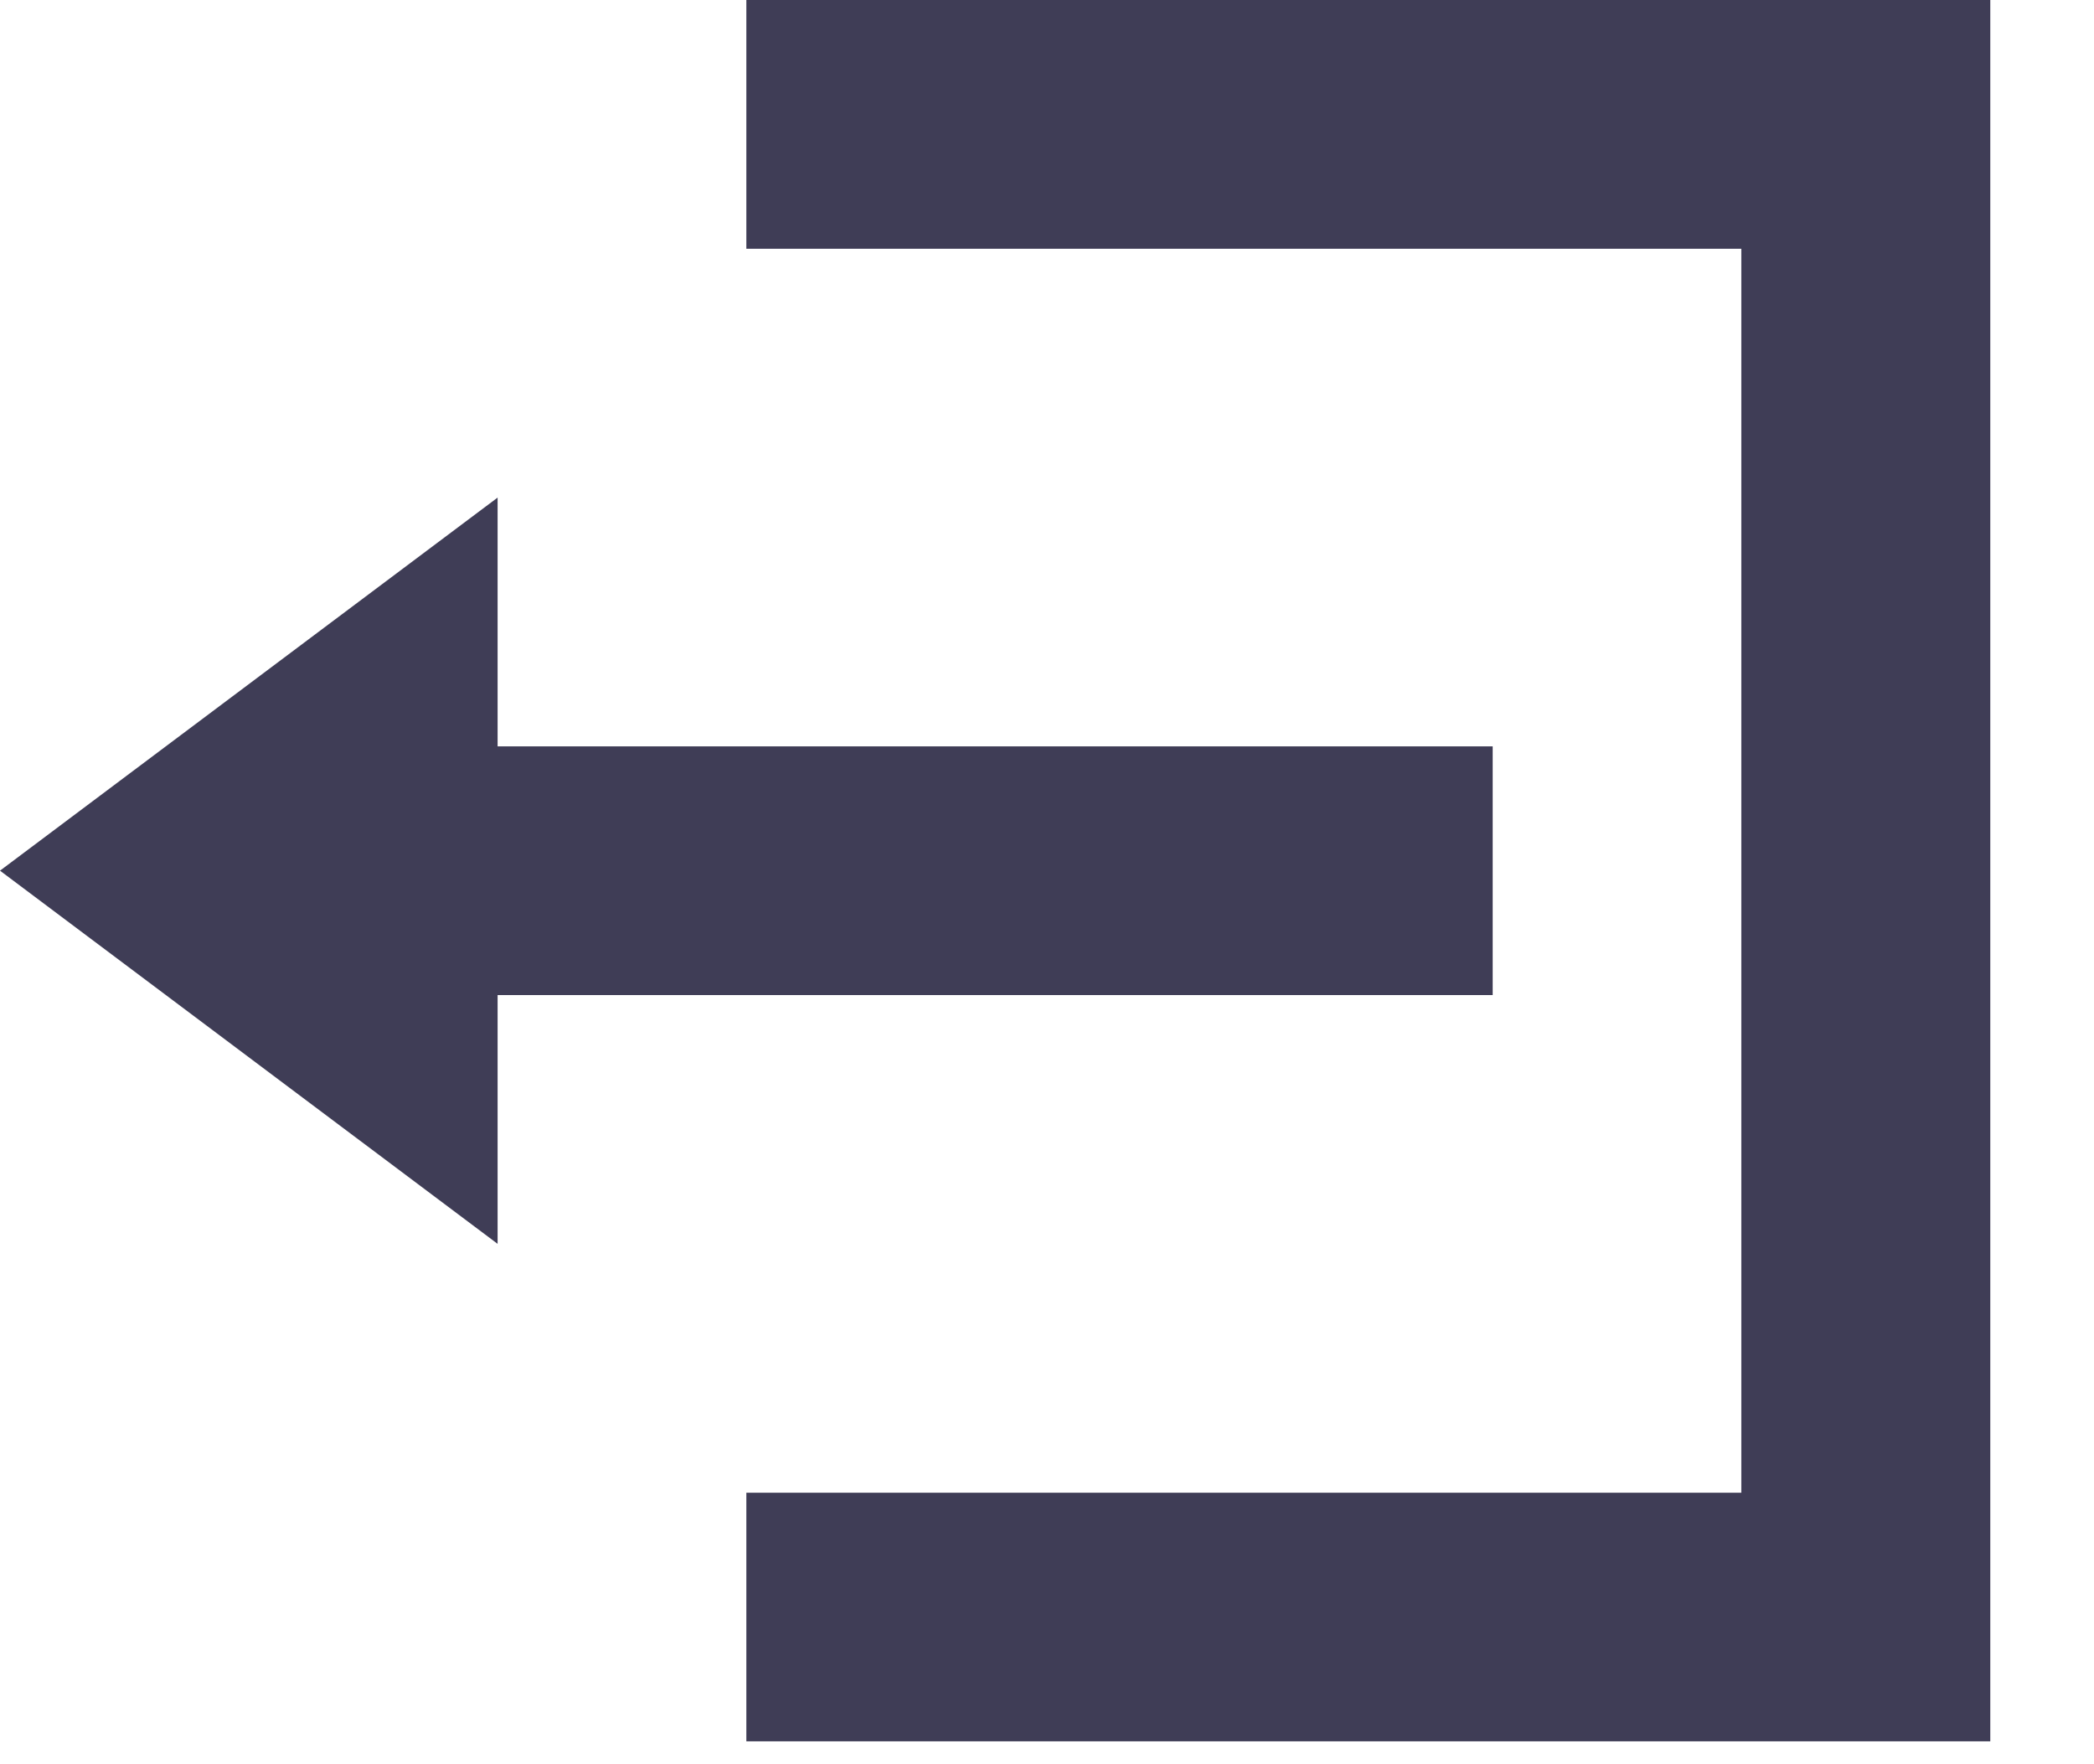
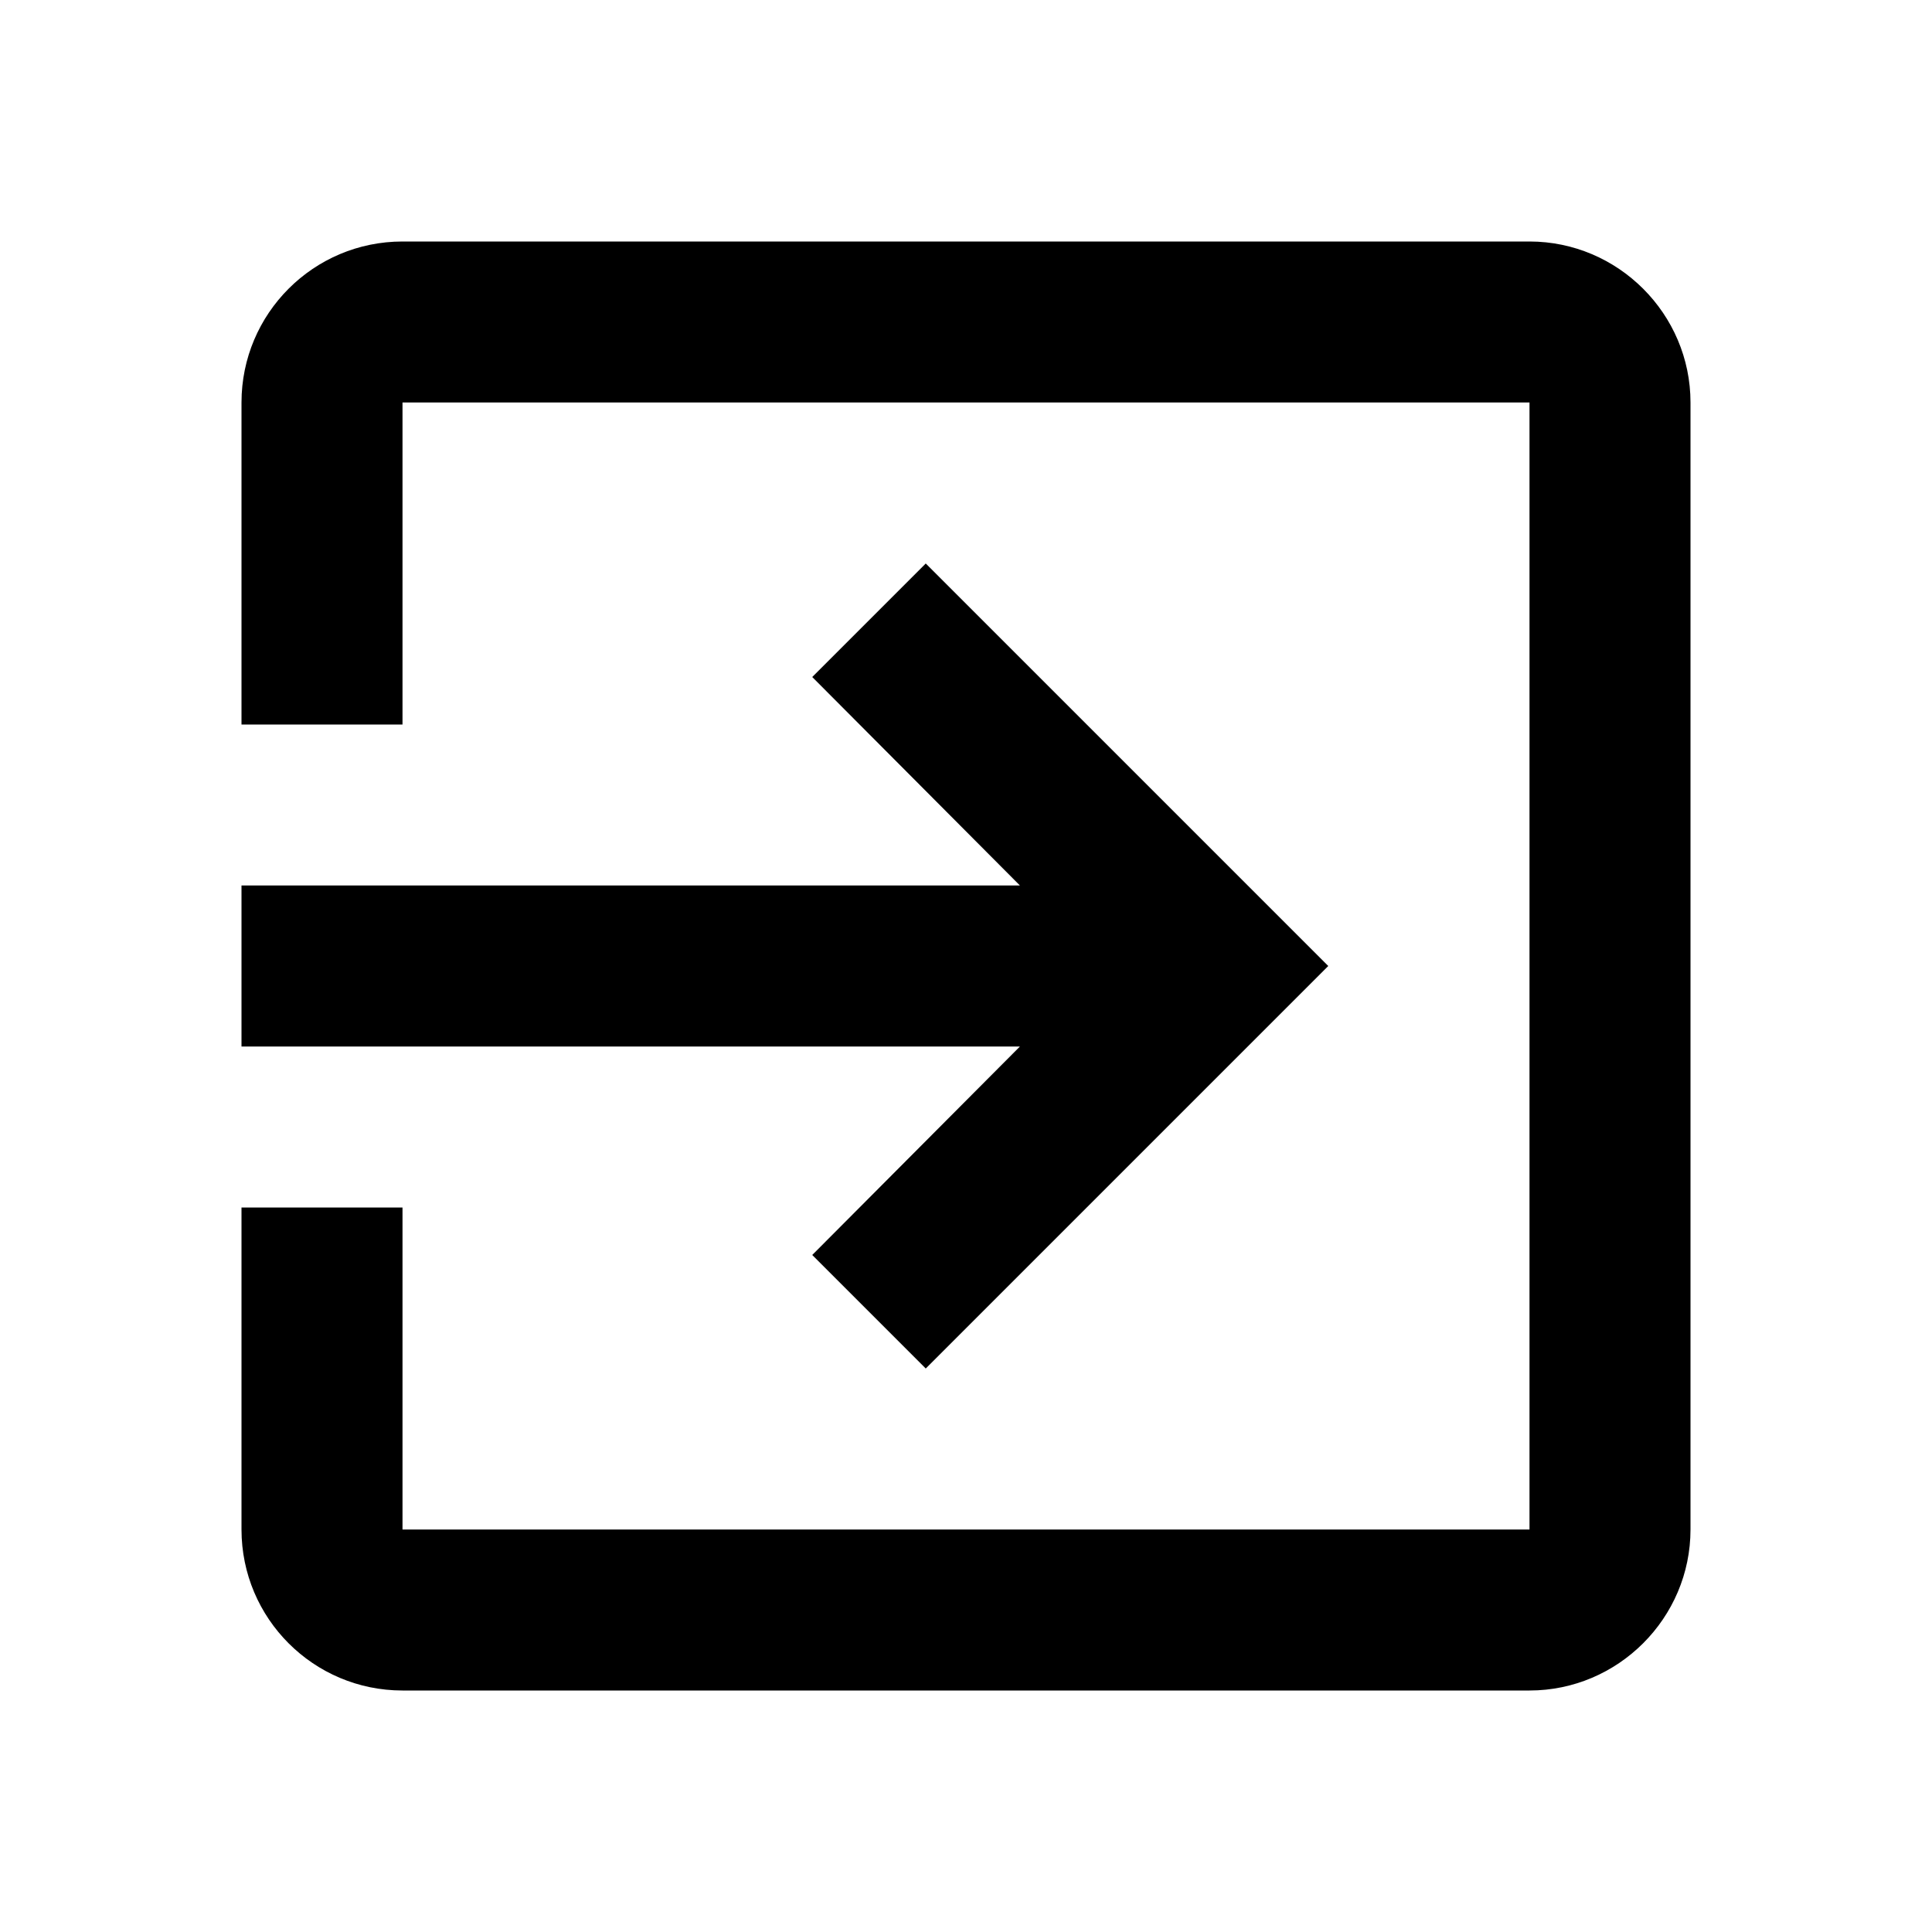
- <svg xmlns="http://www.w3.org/2000/svg" width="19" height="16" viewBox="0 0 19 16" fill="none">
-   <path fill-rule="evenodd" clip-rule="evenodd" d="M6.772 2.257V0H18.059V15.8H6.772V13.544H15.8V2.257H6.772ZM0 7.9L4.515 4.515V6.772H13.544V9.029H4.515V11.286L0 7.9Z" fill="#3F3D56" />
+ <svg xmlns="http://www.w3.org/2000/svg" stroke="currentColor" fill="currentColor" stroke-width="0" viewBox="0 0 24 24" height="1em" width="1em">
+   <path fill="none" d="M0 0h24v24H0z" />
+   <path d="M10.09 15.59L11.5 17l5-5-5-5-1.41 1.41L12.67 11H3v2h9.67l-2.58 2.59zM19 3H5a2 2 0 00-2 2v4h2V5h14v14H5v-4H3v4a2 2 0 002 2h14c1.1 0 2-.9 2-2V5c0-1.1-.9-2-2-2z" />
</svg>
